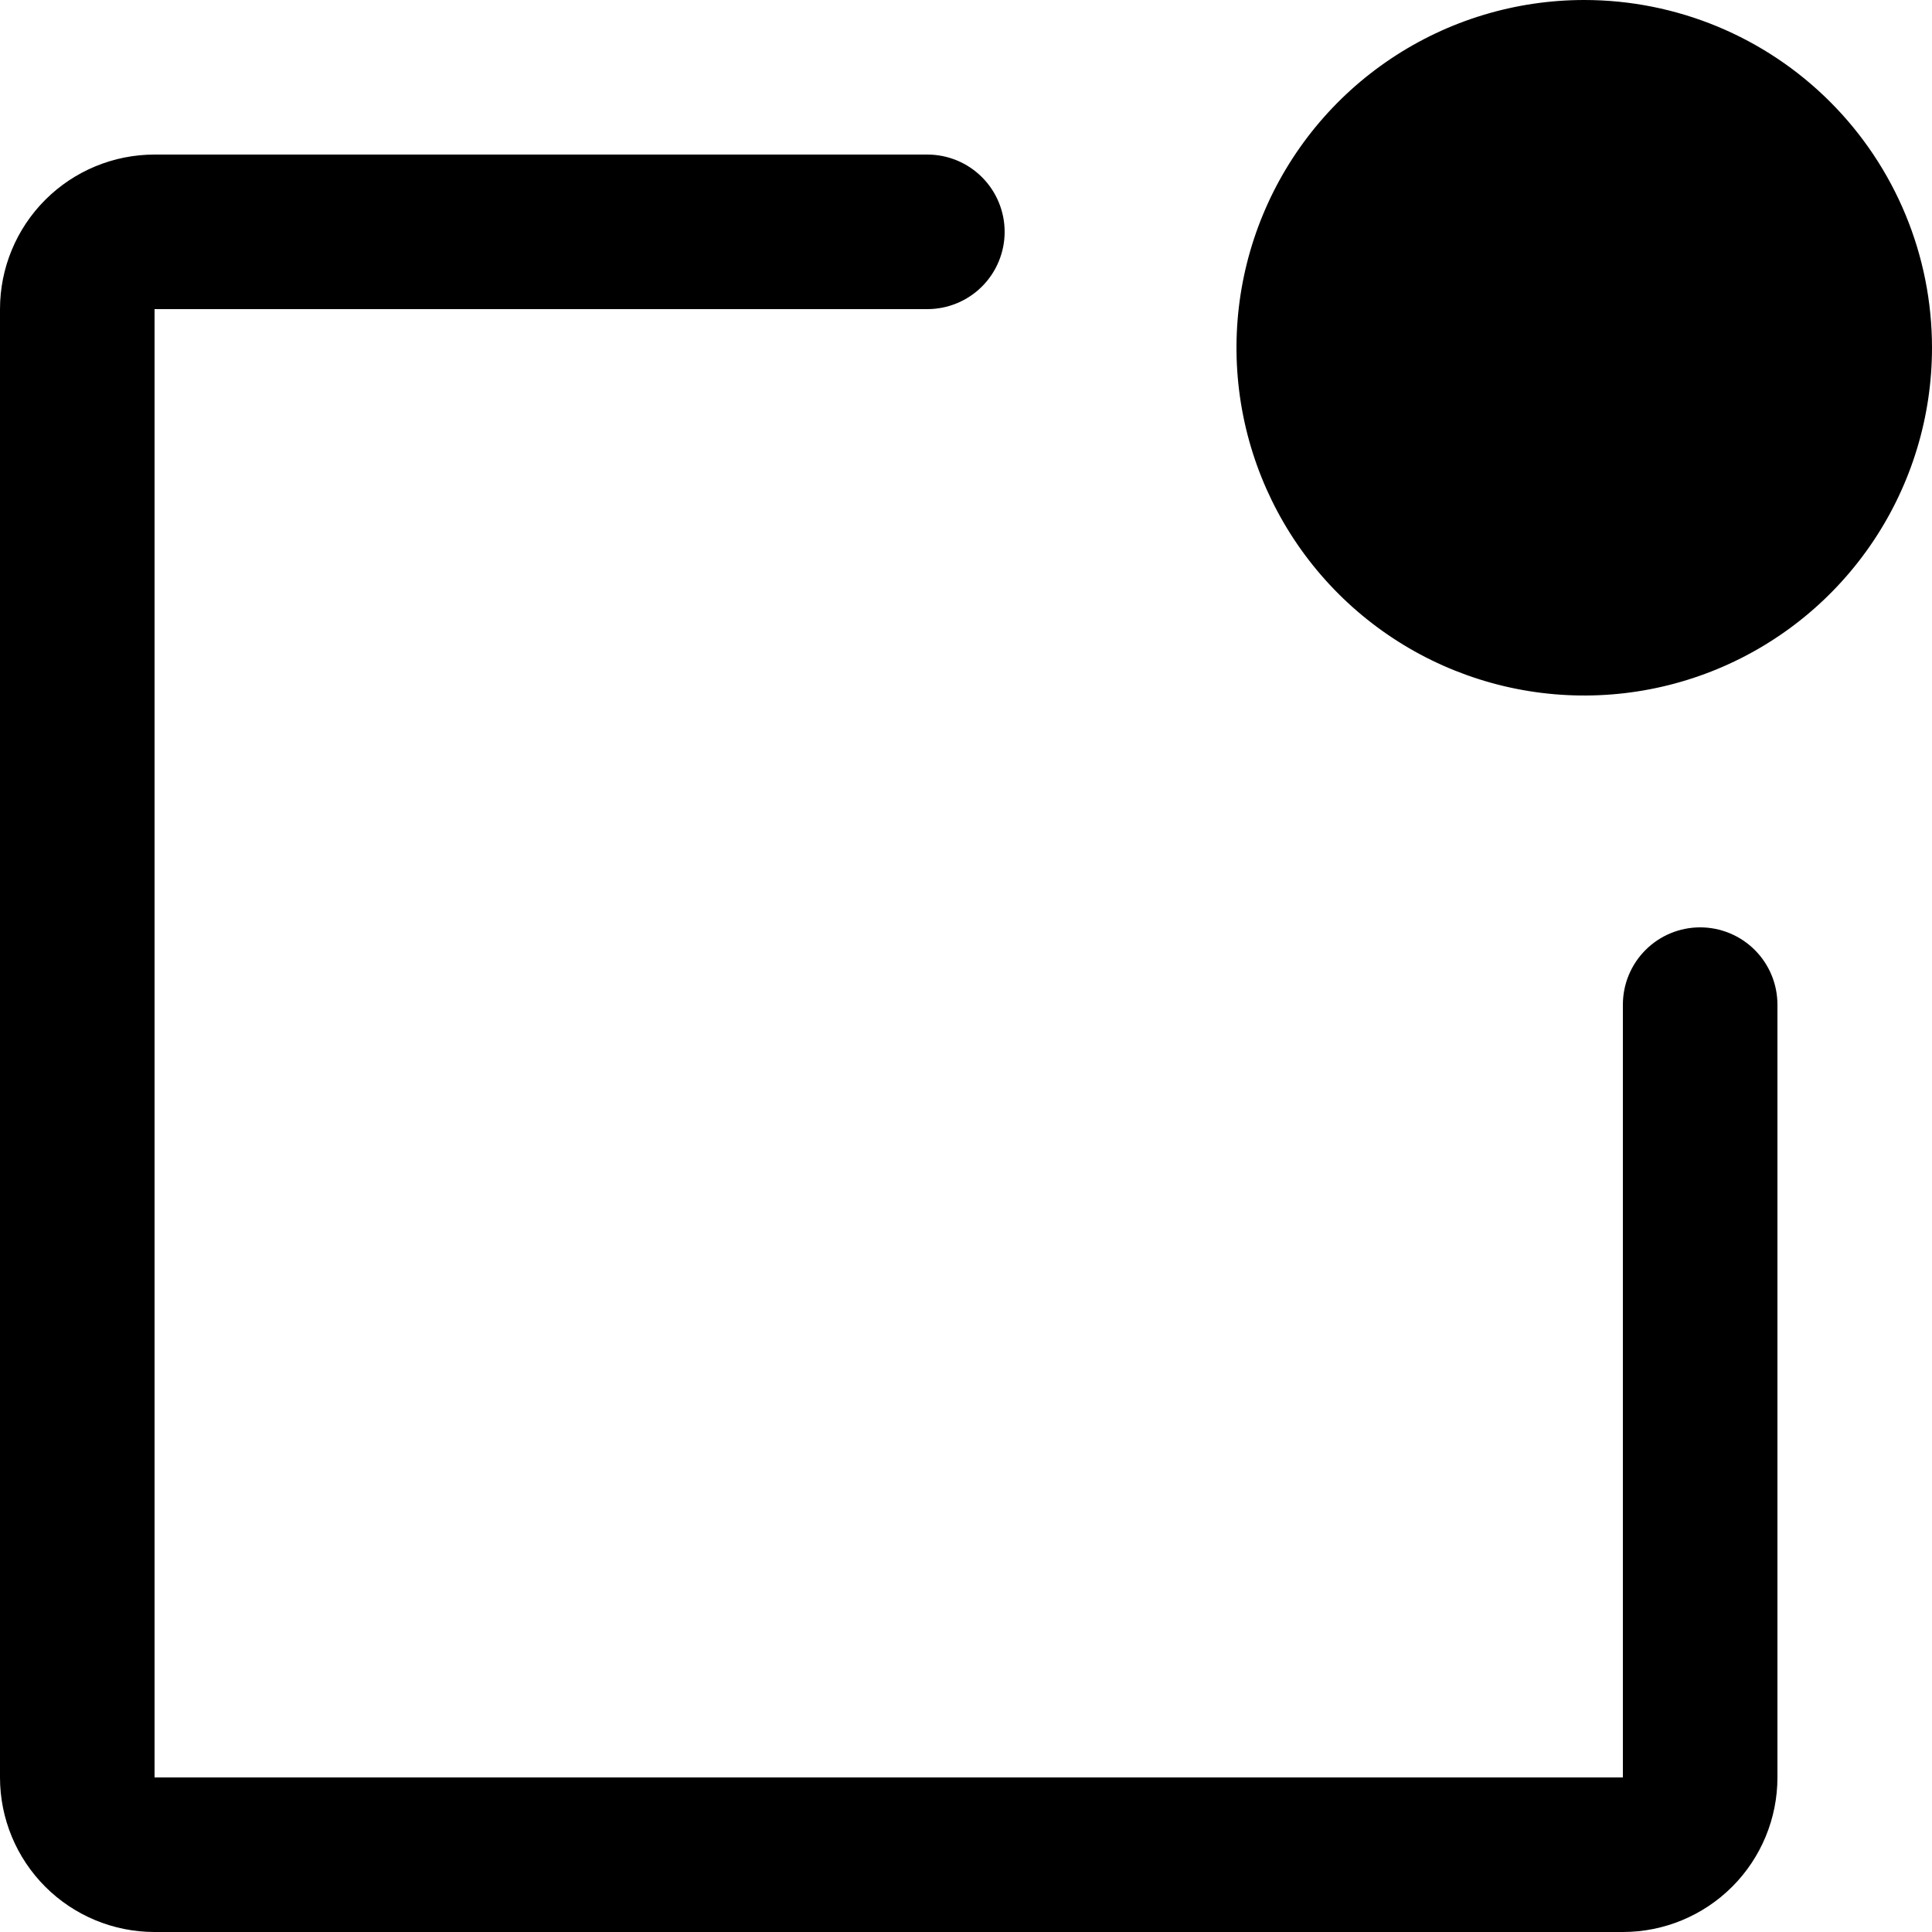
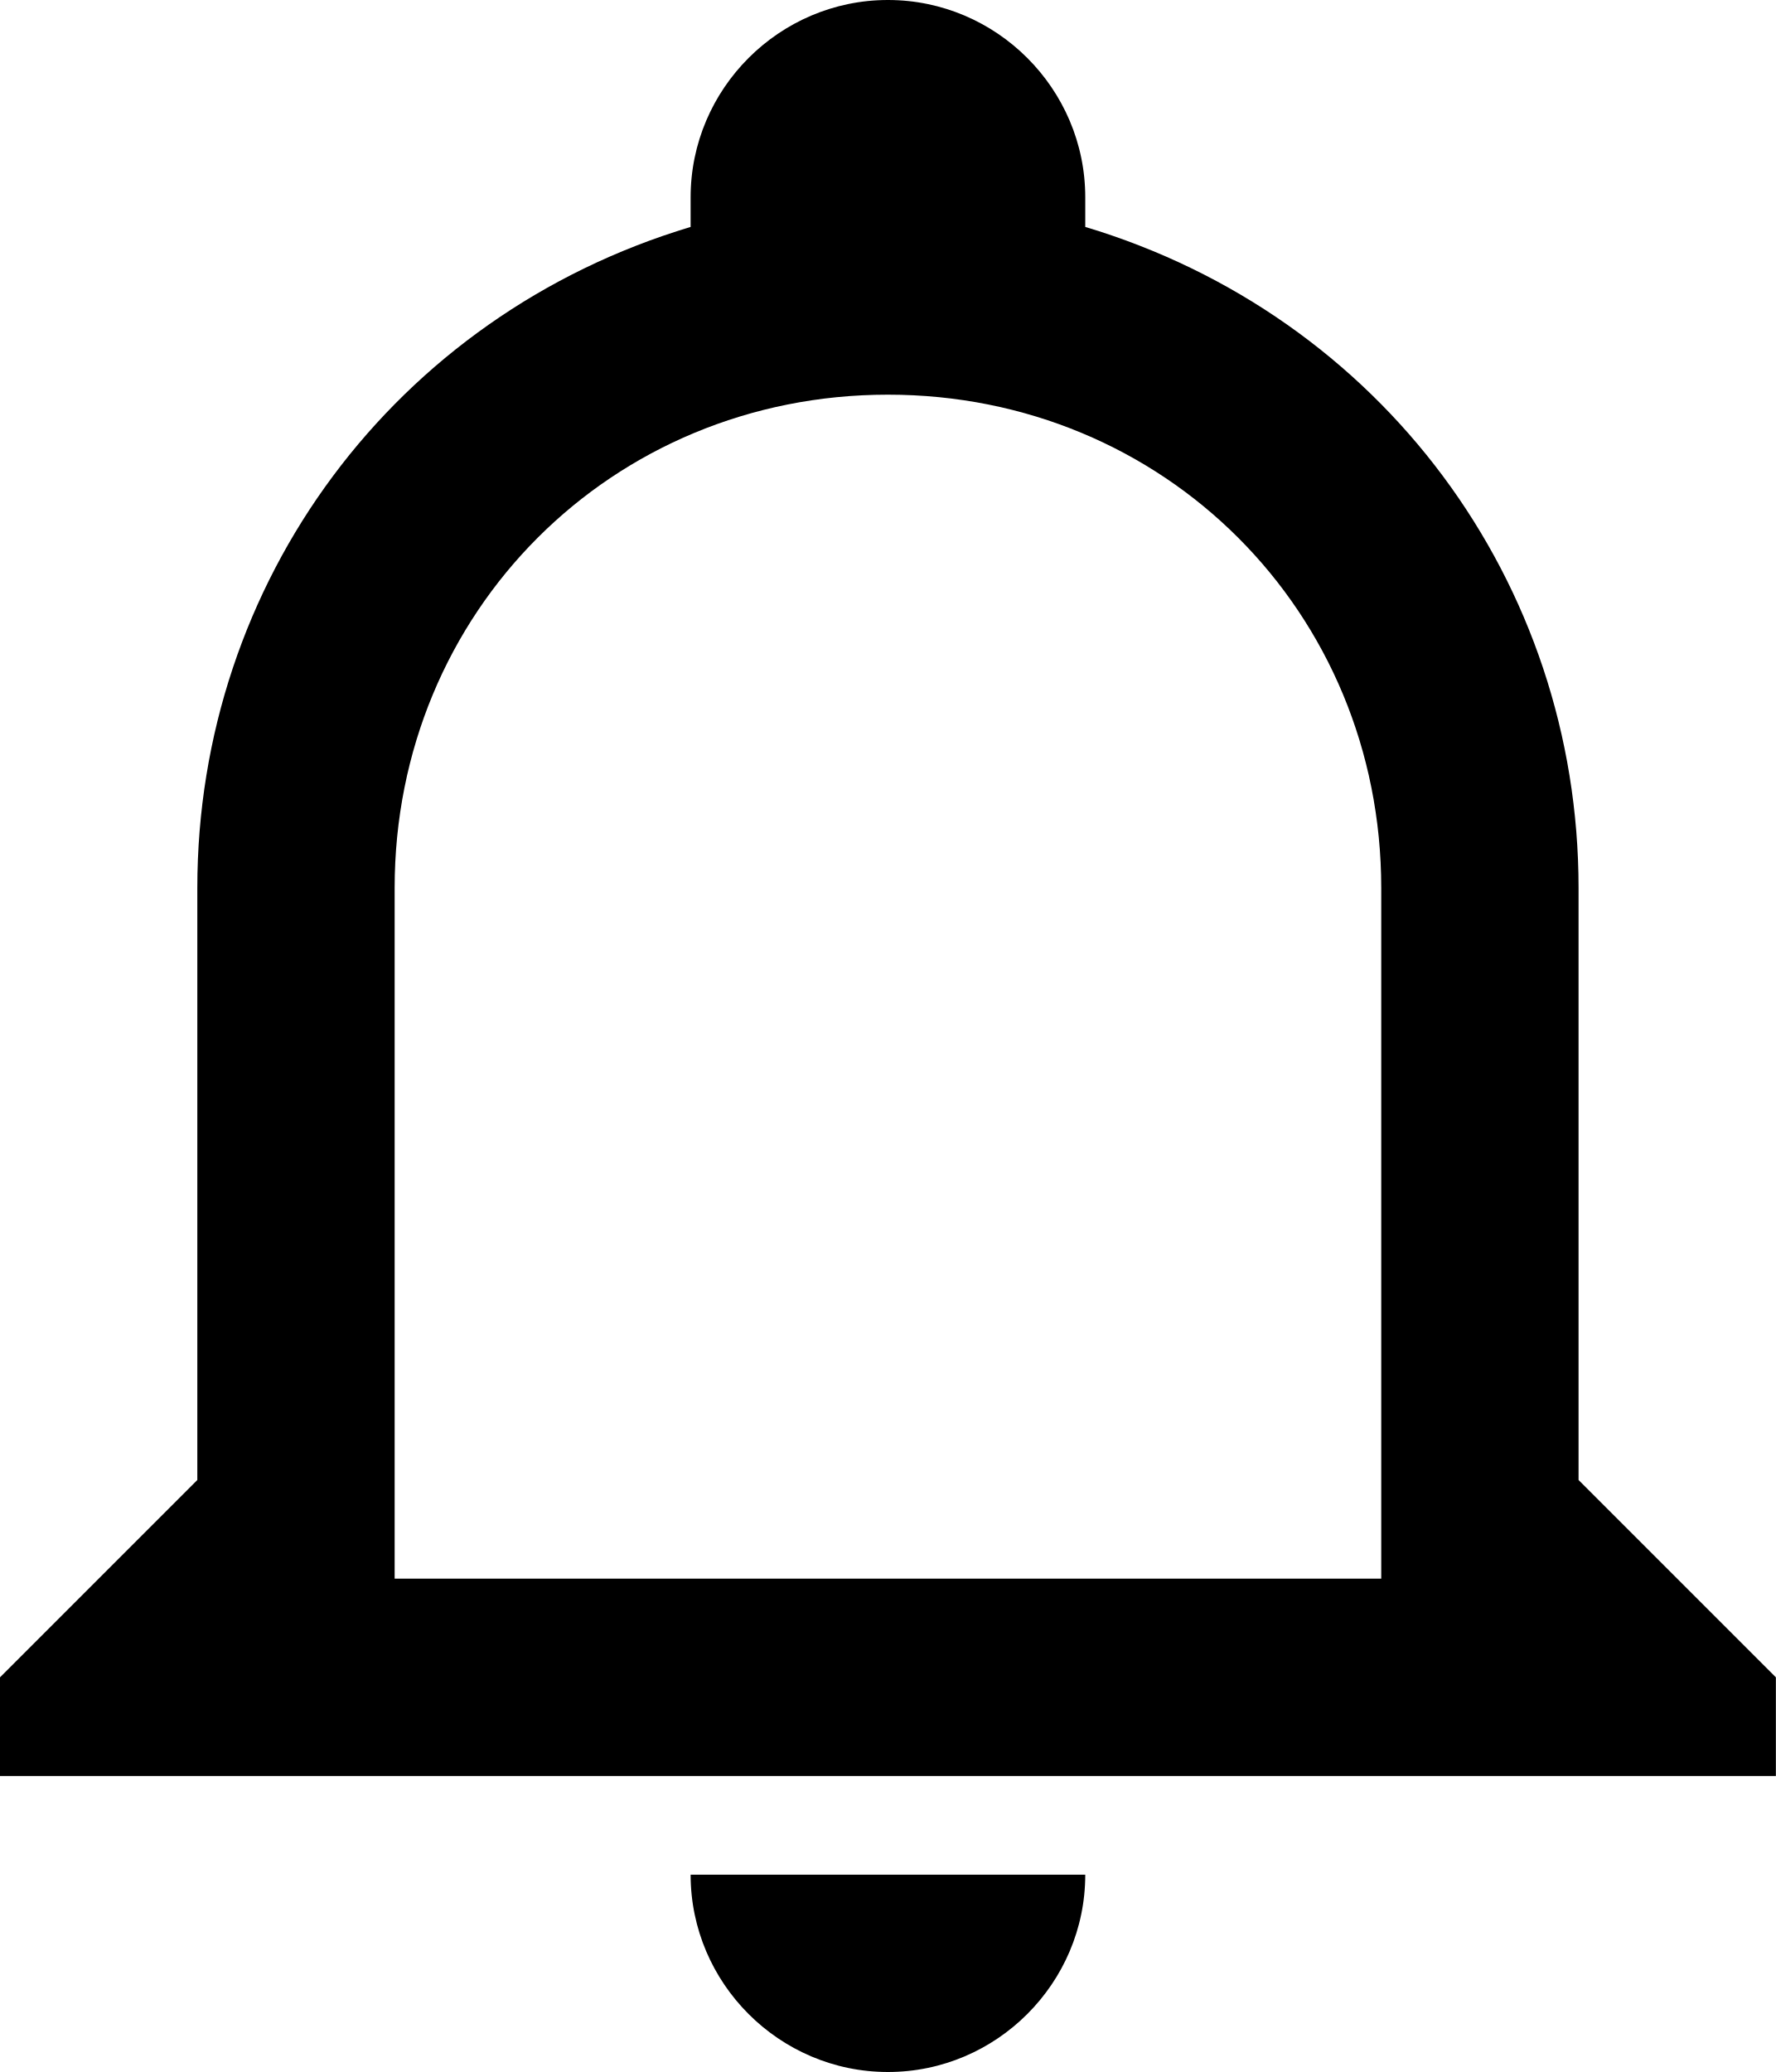
- <svg xmlns="http://www.w3.org/2000/svg" width="200" height="200" viewBox="0 0 200 200" fill="none">
-   <path d="M184 104V184C184 188.243 182.314 192.313 179.314 195.314C176.313 198.314 172.243 200 168 200H16C11.757 200 7.687 198.314 4.686 195.314C1.686 192.313 0 188.243 0 184V32C0 27.756 1.686 23.687 4.686 20.686C7.687 17.686 11.757 16 16 16H96C98.122 16 100.157 16.843 101.657 18.343C103.157 19.843 104 21.878 104 24C104 26.122 103.157 28.157 101.657 29.657C100.157 31.157 98.122 32 96 32H16V184H168V104C168 101.878 168.843 99.843 170.343 98.343C171.843 96.843 173.878 96 176 96C178.122 96 180.157 96.843 181.657 98.343C183.157 99.843 184 101.878 184 104ZM164 0C156.88 0 149.92 2.111 143.999 6.067C138.079 10.023 133.465 15.645 130.74 22.223C128.016 28.802 127.303 36.04 128.692 43.023C130.081 50.007 133.509 56.421 138.544 61.456C143.579 66.49 149.993 69.919 156.977 71.308C163.96 72.697 171.198 71.984 177.777 69.26C184.355 66.535 189.977 61.921 193.933 56.001C197.889 50.08 200 43.12 200 36C200 26.452 196.207 17.296 189.456 10.544C182.705 3.793 173.548 0 164 0Z" fill="black" />
+ <svg xmlns="http://www.w3.org/2000/svg" width="18" height="21" viewBox="0 0 18 21" fill="none">
+   <path d="M7 19H11C11 20.1 10.1 21 9 21C7.9 21 7 20.1 7 19ZM18 17V18H0V17L2 15V9C2 5.9 4 3.2 7 2.3V2C7 0.9 7.9 0 9 0C10.1 0 11 0.9 11 2V2.3C14 3.2 16 5.9 16 9V15L18 17ZM14 9C14 6.2 11.8 4 9 4C6.2 4 4 6.2 4 9V16H14V9Z" fill="black" />
</svg>
